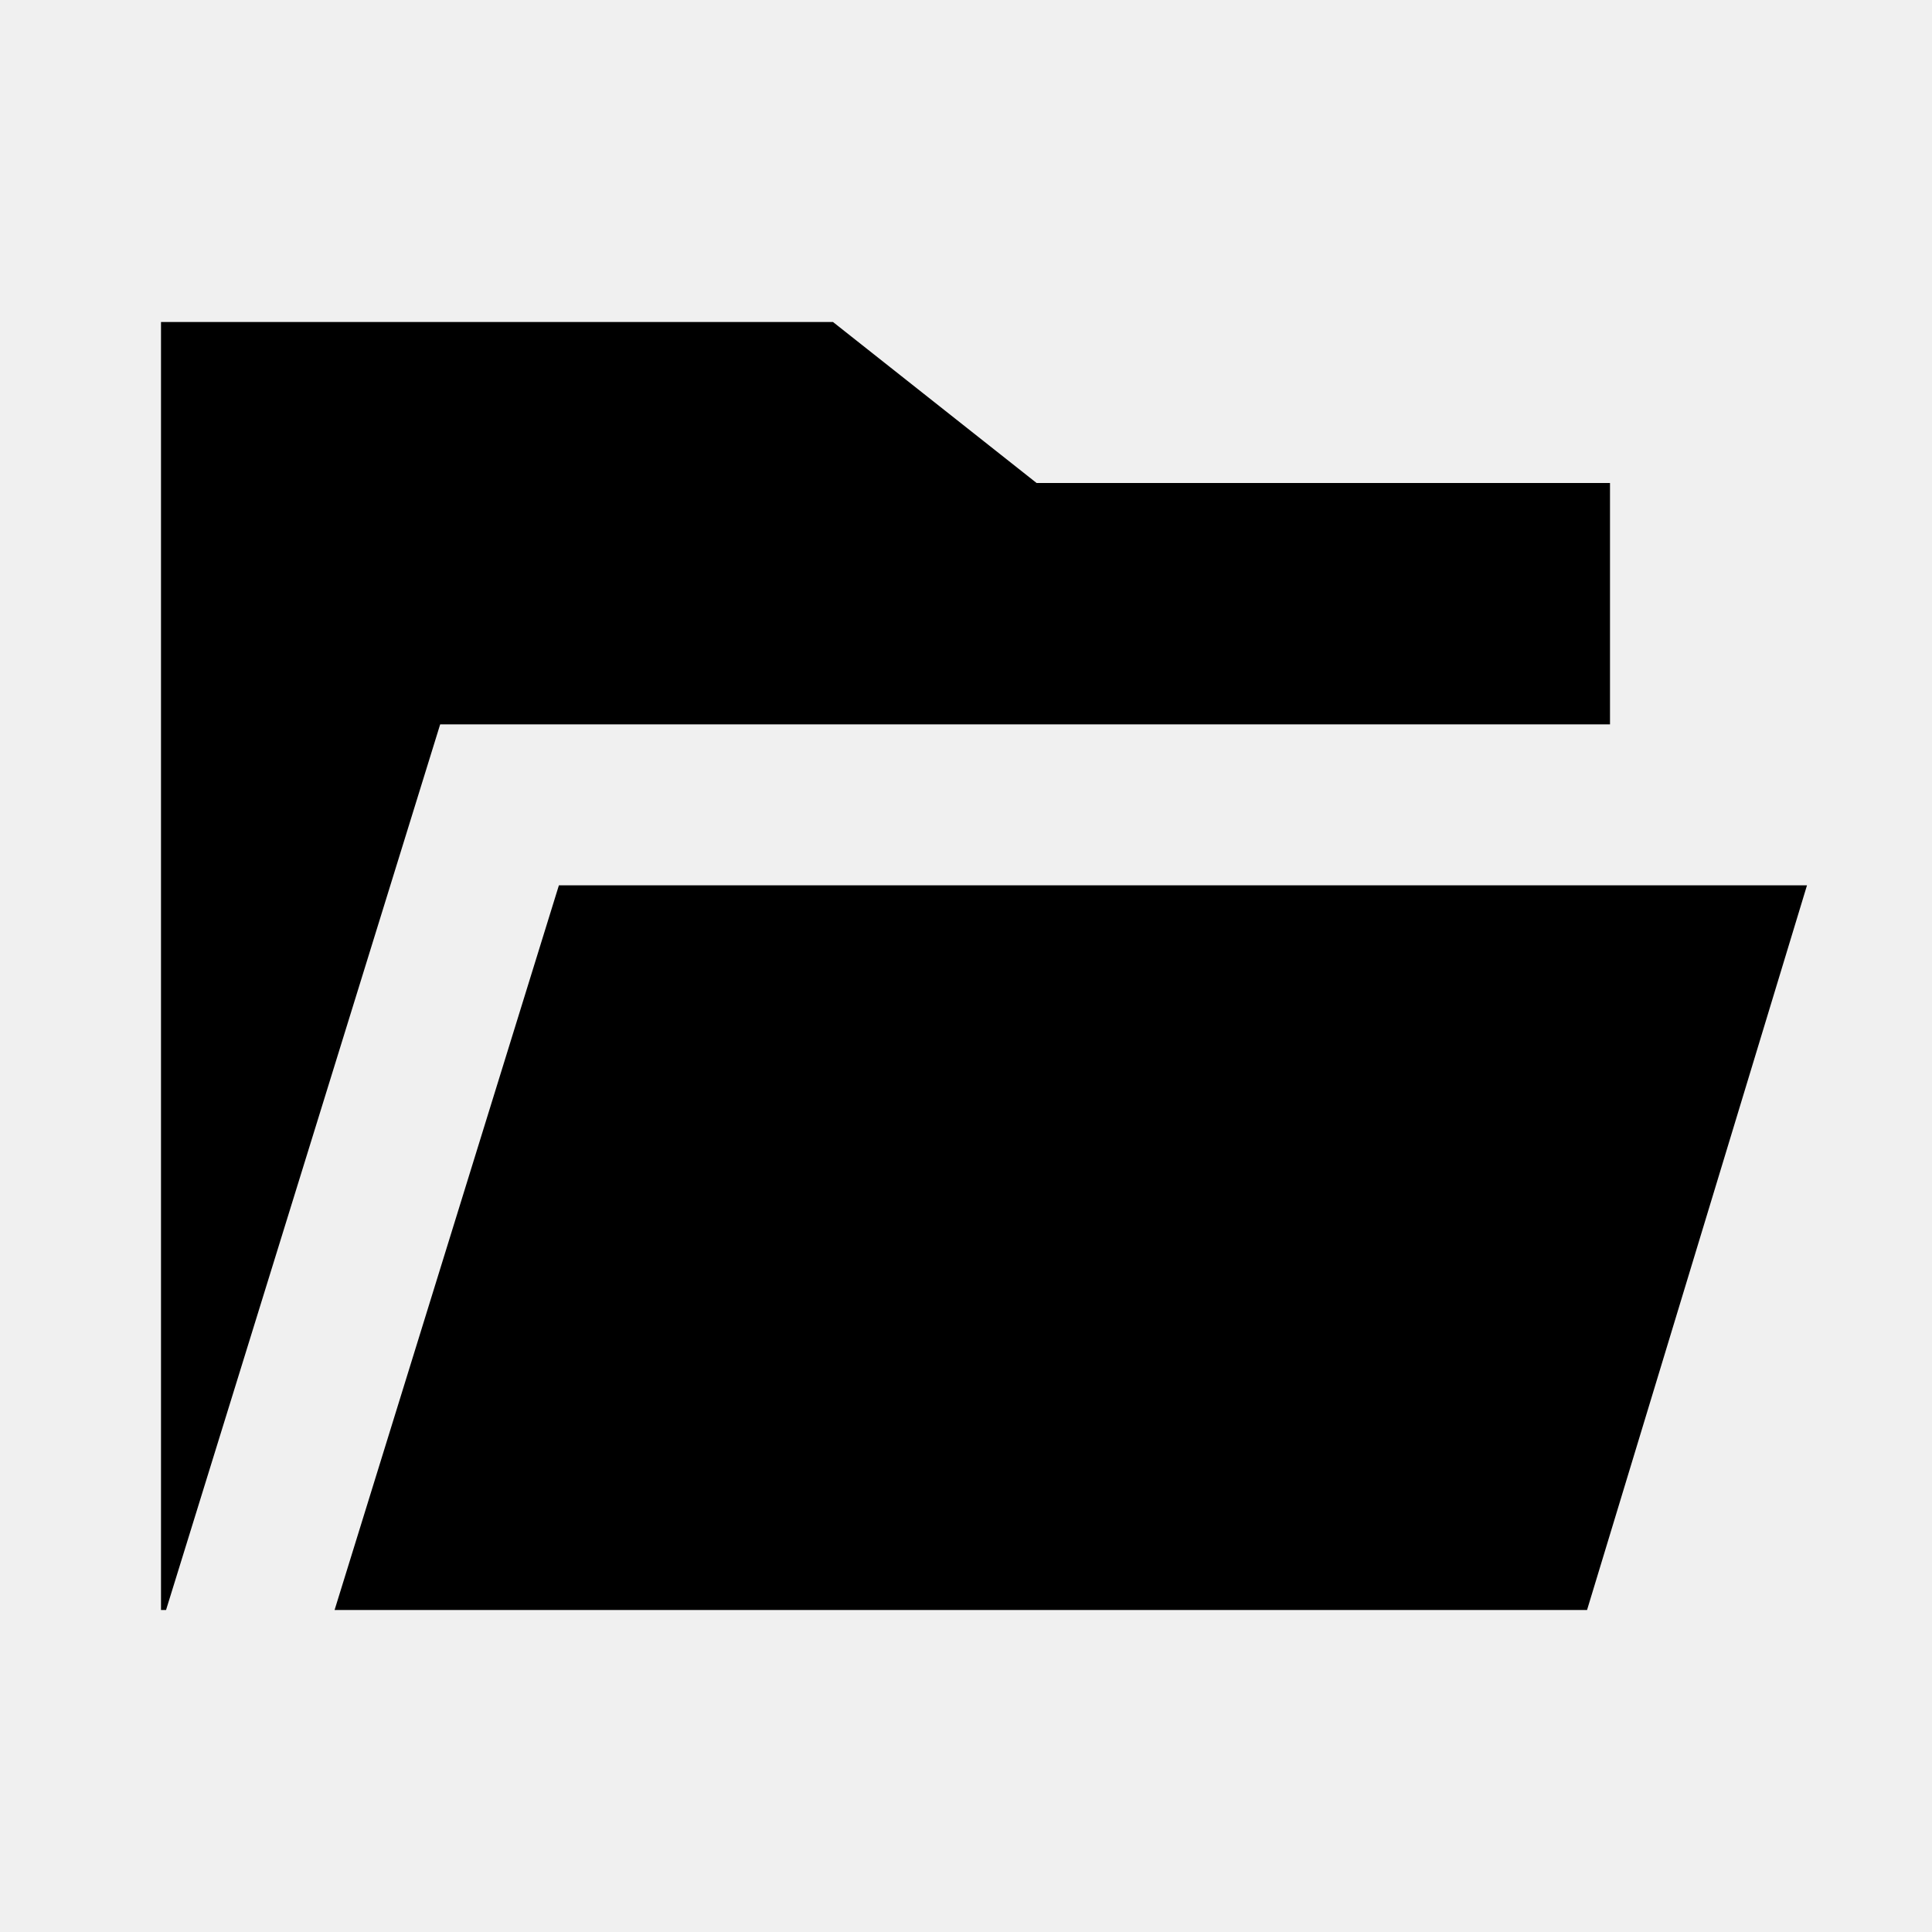
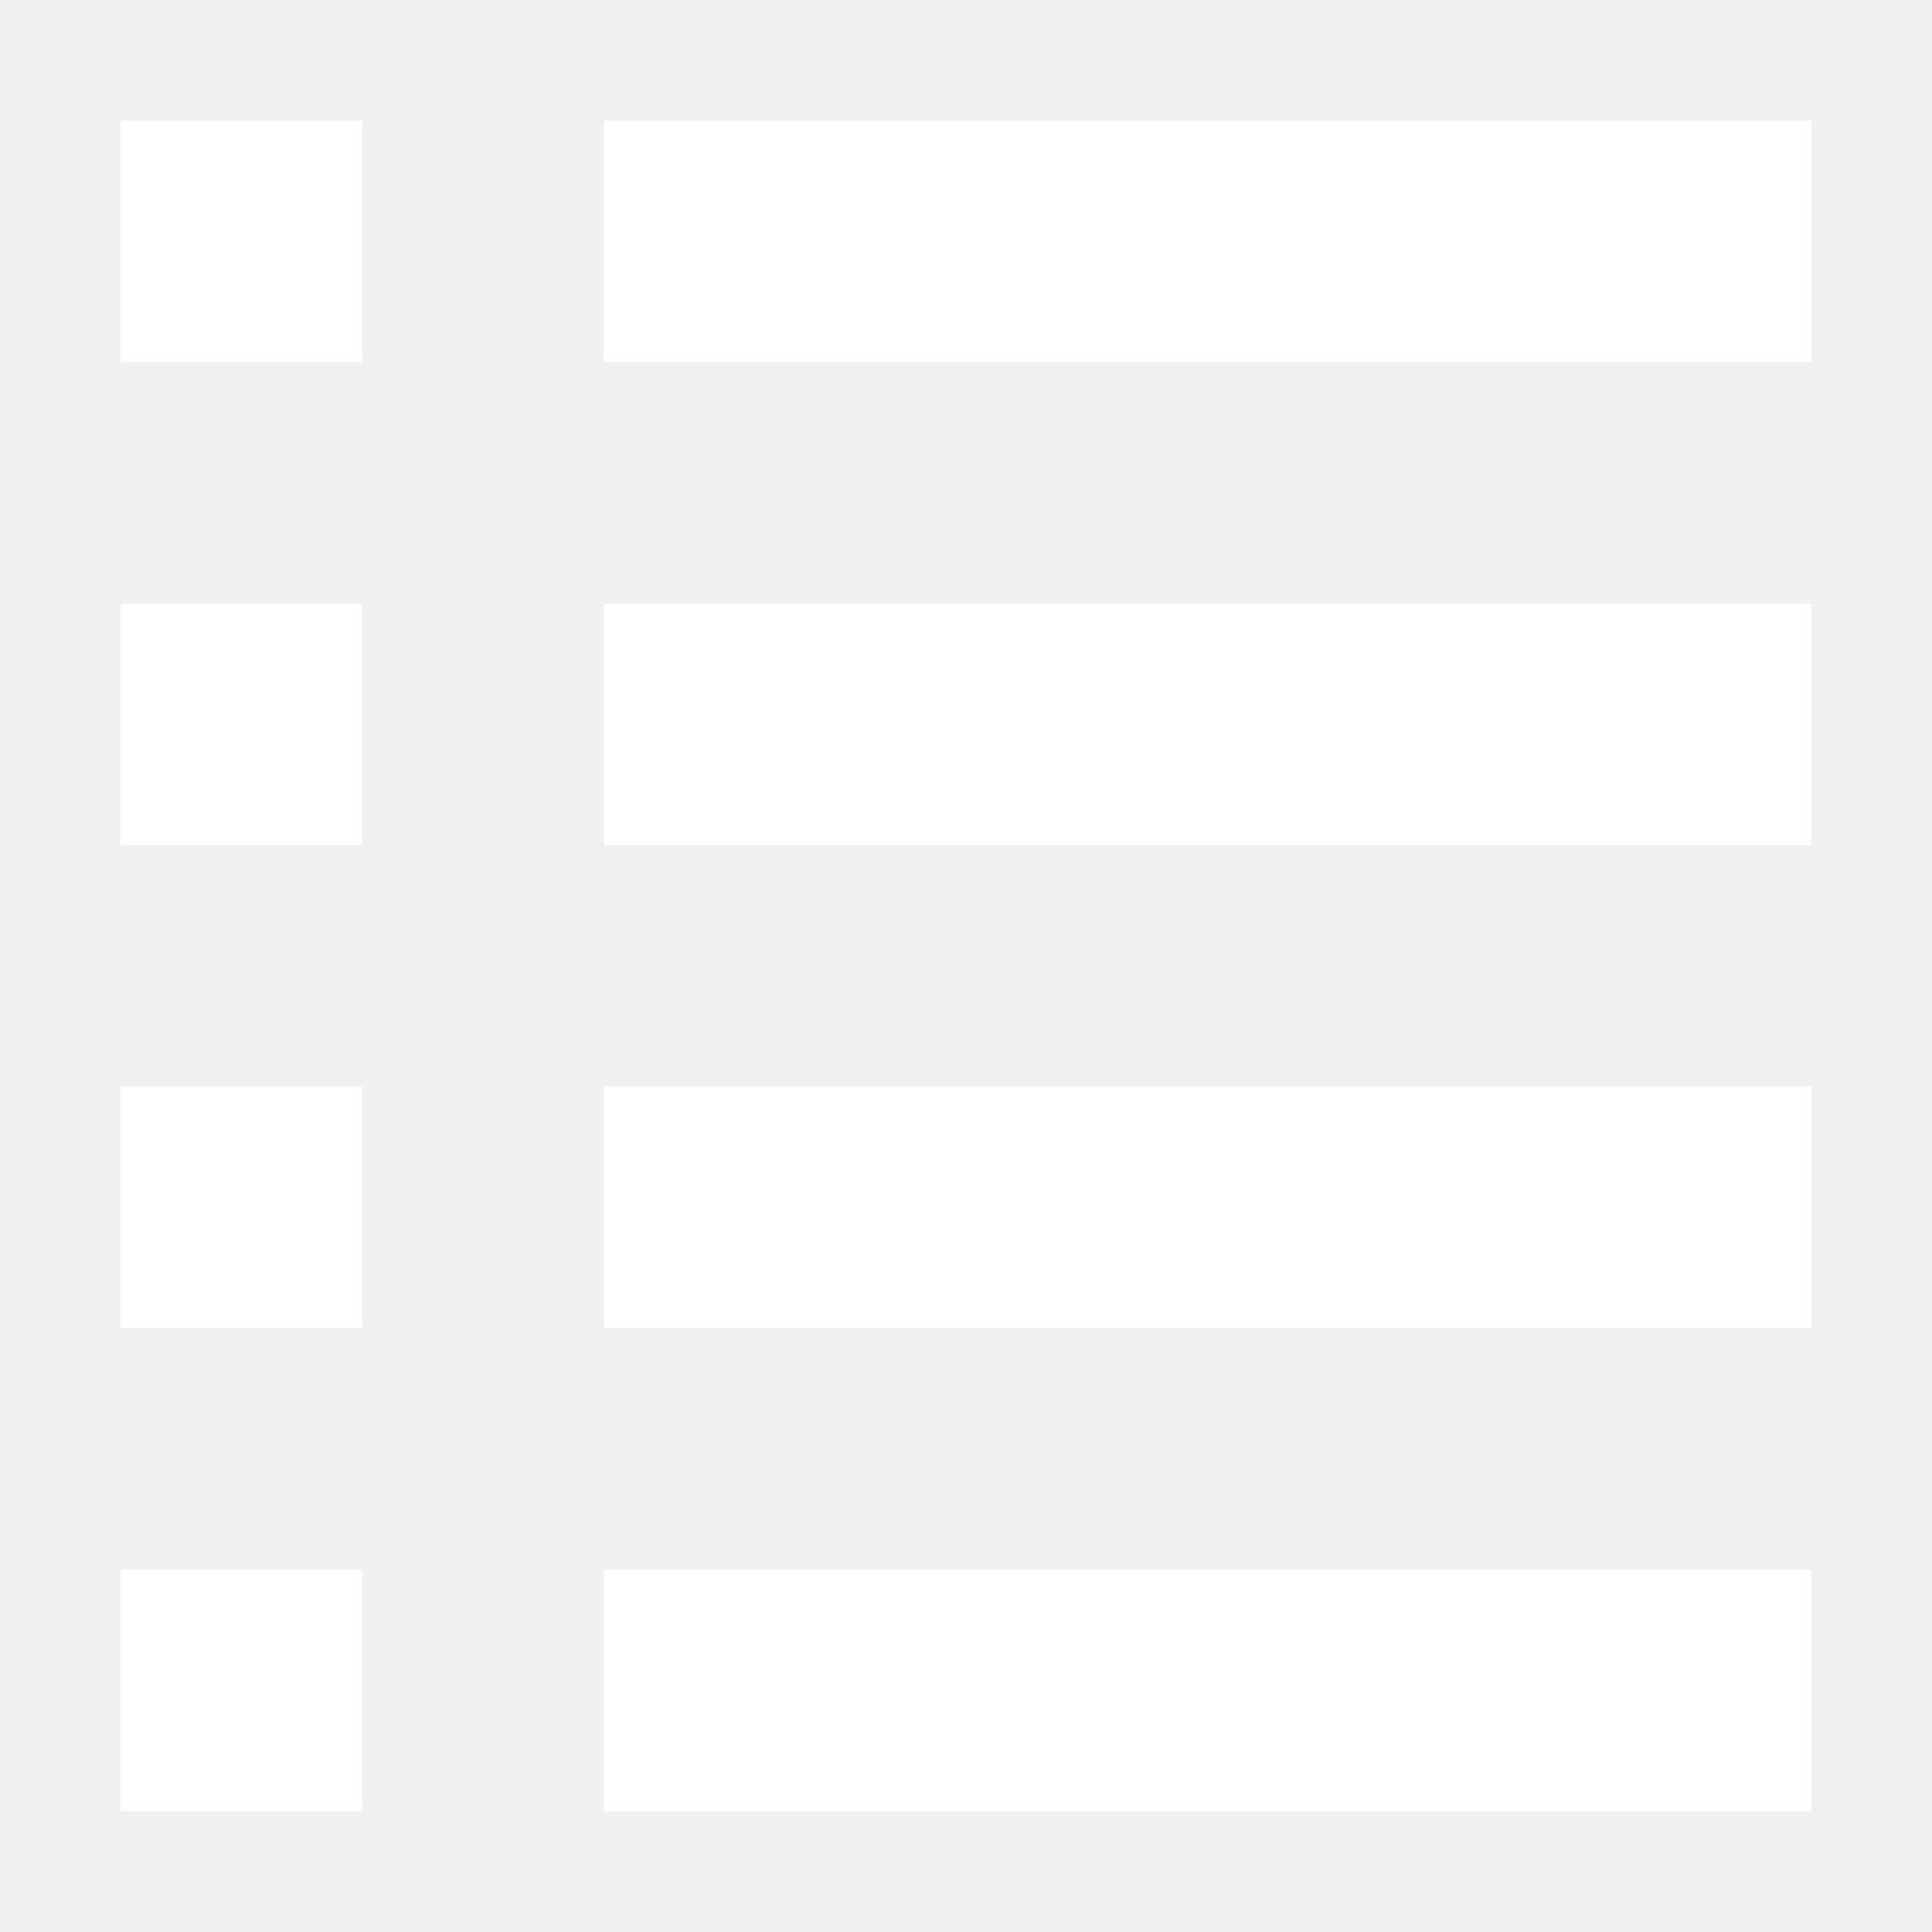
- <svg xmlns="http://www.w3.org/2000/svg" fill="#000000" width="800px" height="800px" viewBox="0 0 512 512">
+ <svg xmlns="http://www.w3.org/2000/svg" width="800px" height="800px" viewBox="0 0 16 16" fill="none">
  <g id="SVGRepo_bgCarrier" stroke-width="0" />
  <g id="SVGRepo_tracerCarrier" stroke-linecap="round" stroke-linejoin="round" />
  <g id="SVGRepo_iconCarrier">
-     <path fill-rule="evenodd" d="M178.083,1.42108547e-14 L232.042,42.667 L384,42.667 L384,106.626 L73.984,106.627 L1.337,341.333 L-2.13162821e-14,341.333 L-2.13162821e-14,1.42108547e-14 L178.083,1.42108547e-14 Z M105.447,149.288 L436.204,149.292 L377.917,341.333 L46,341.333 L105.447,149.288 Z" transform="translate(42.667 85.333)" />
+     <path d="M3 1H1V3H3V1Z" fill="#ffffff" />
+     <path d="M3 5H1V7H3V5Z" fill="#ffffff" />
+     <path d="M1 9H3V11H1V9Z" fill="#ffffff" />
+     <path d="M3 13H1V15H3V13Z" fill="#ffffff" />
+     <path d="M15 1H5V3H15V1Z" fill="#ffffff" />
+     <path d="M15 5H5V7H15V5Z" fill="#ffffff" />
+     <path d="M5 9H15V11H5V9Z" fill="#ffffff" />
+     <path d="M15 13H5V15H15V13Z" fill="#ffffff" />
  </g>
</svg>
